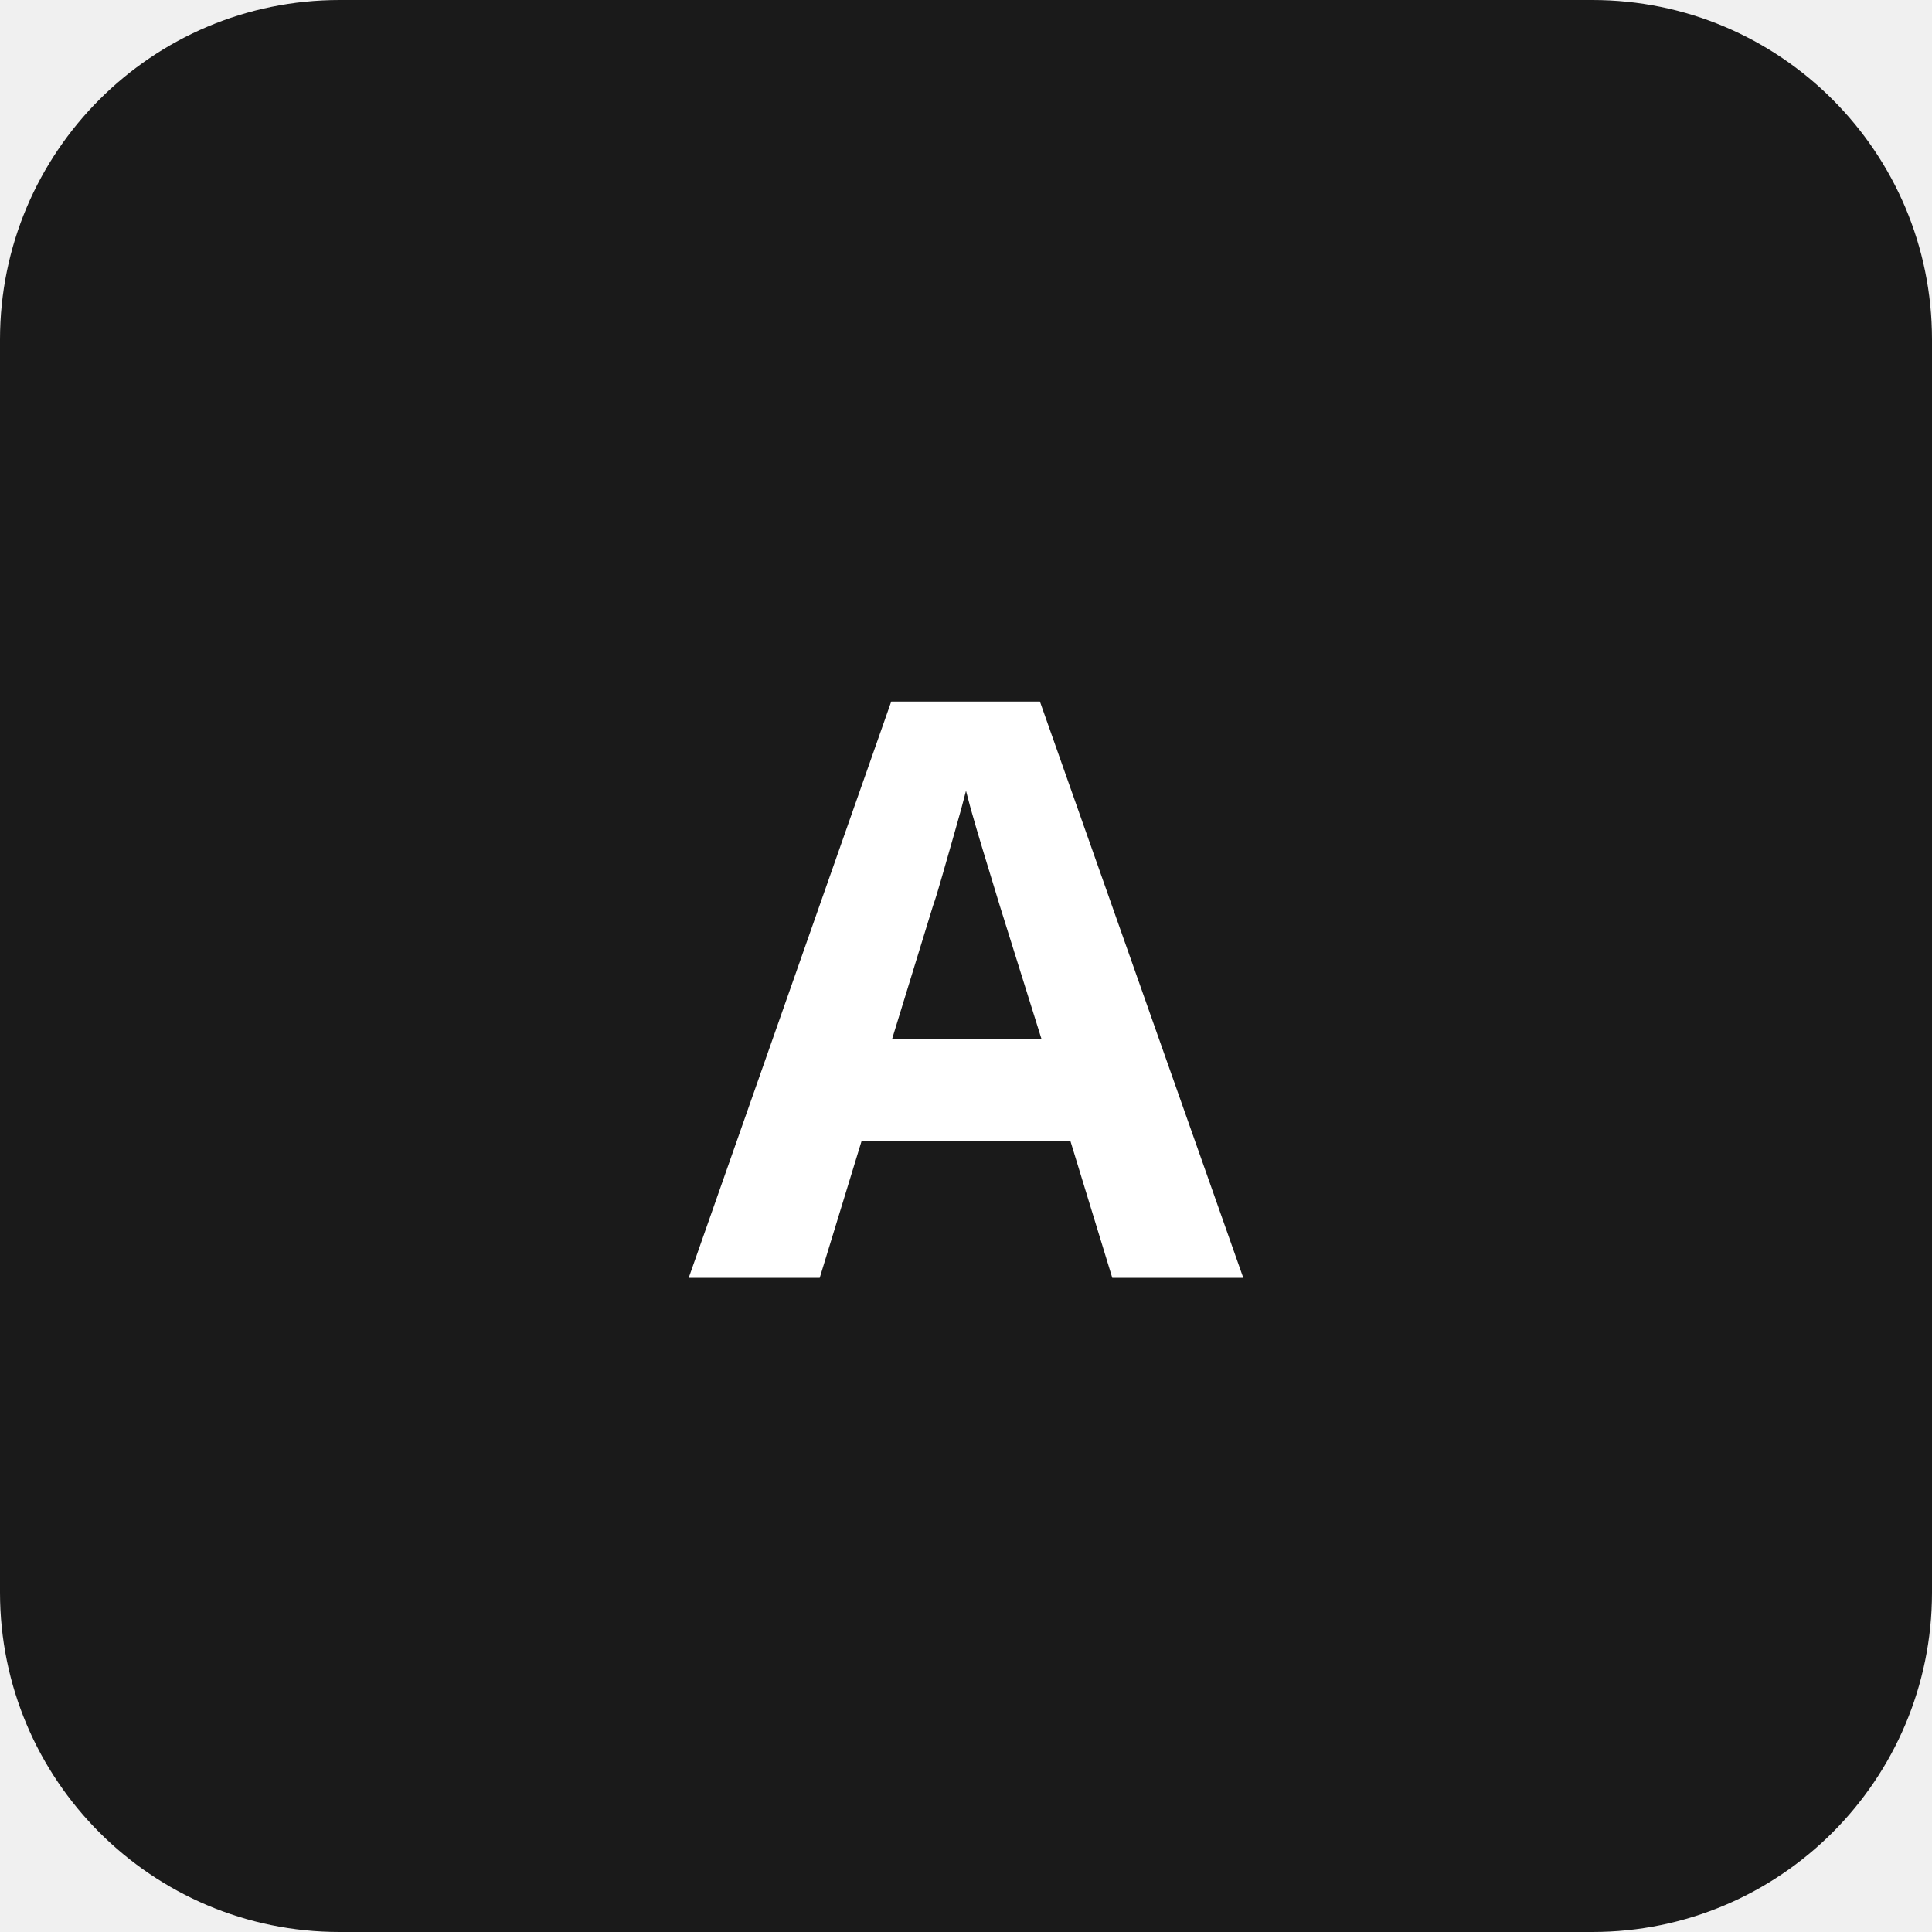
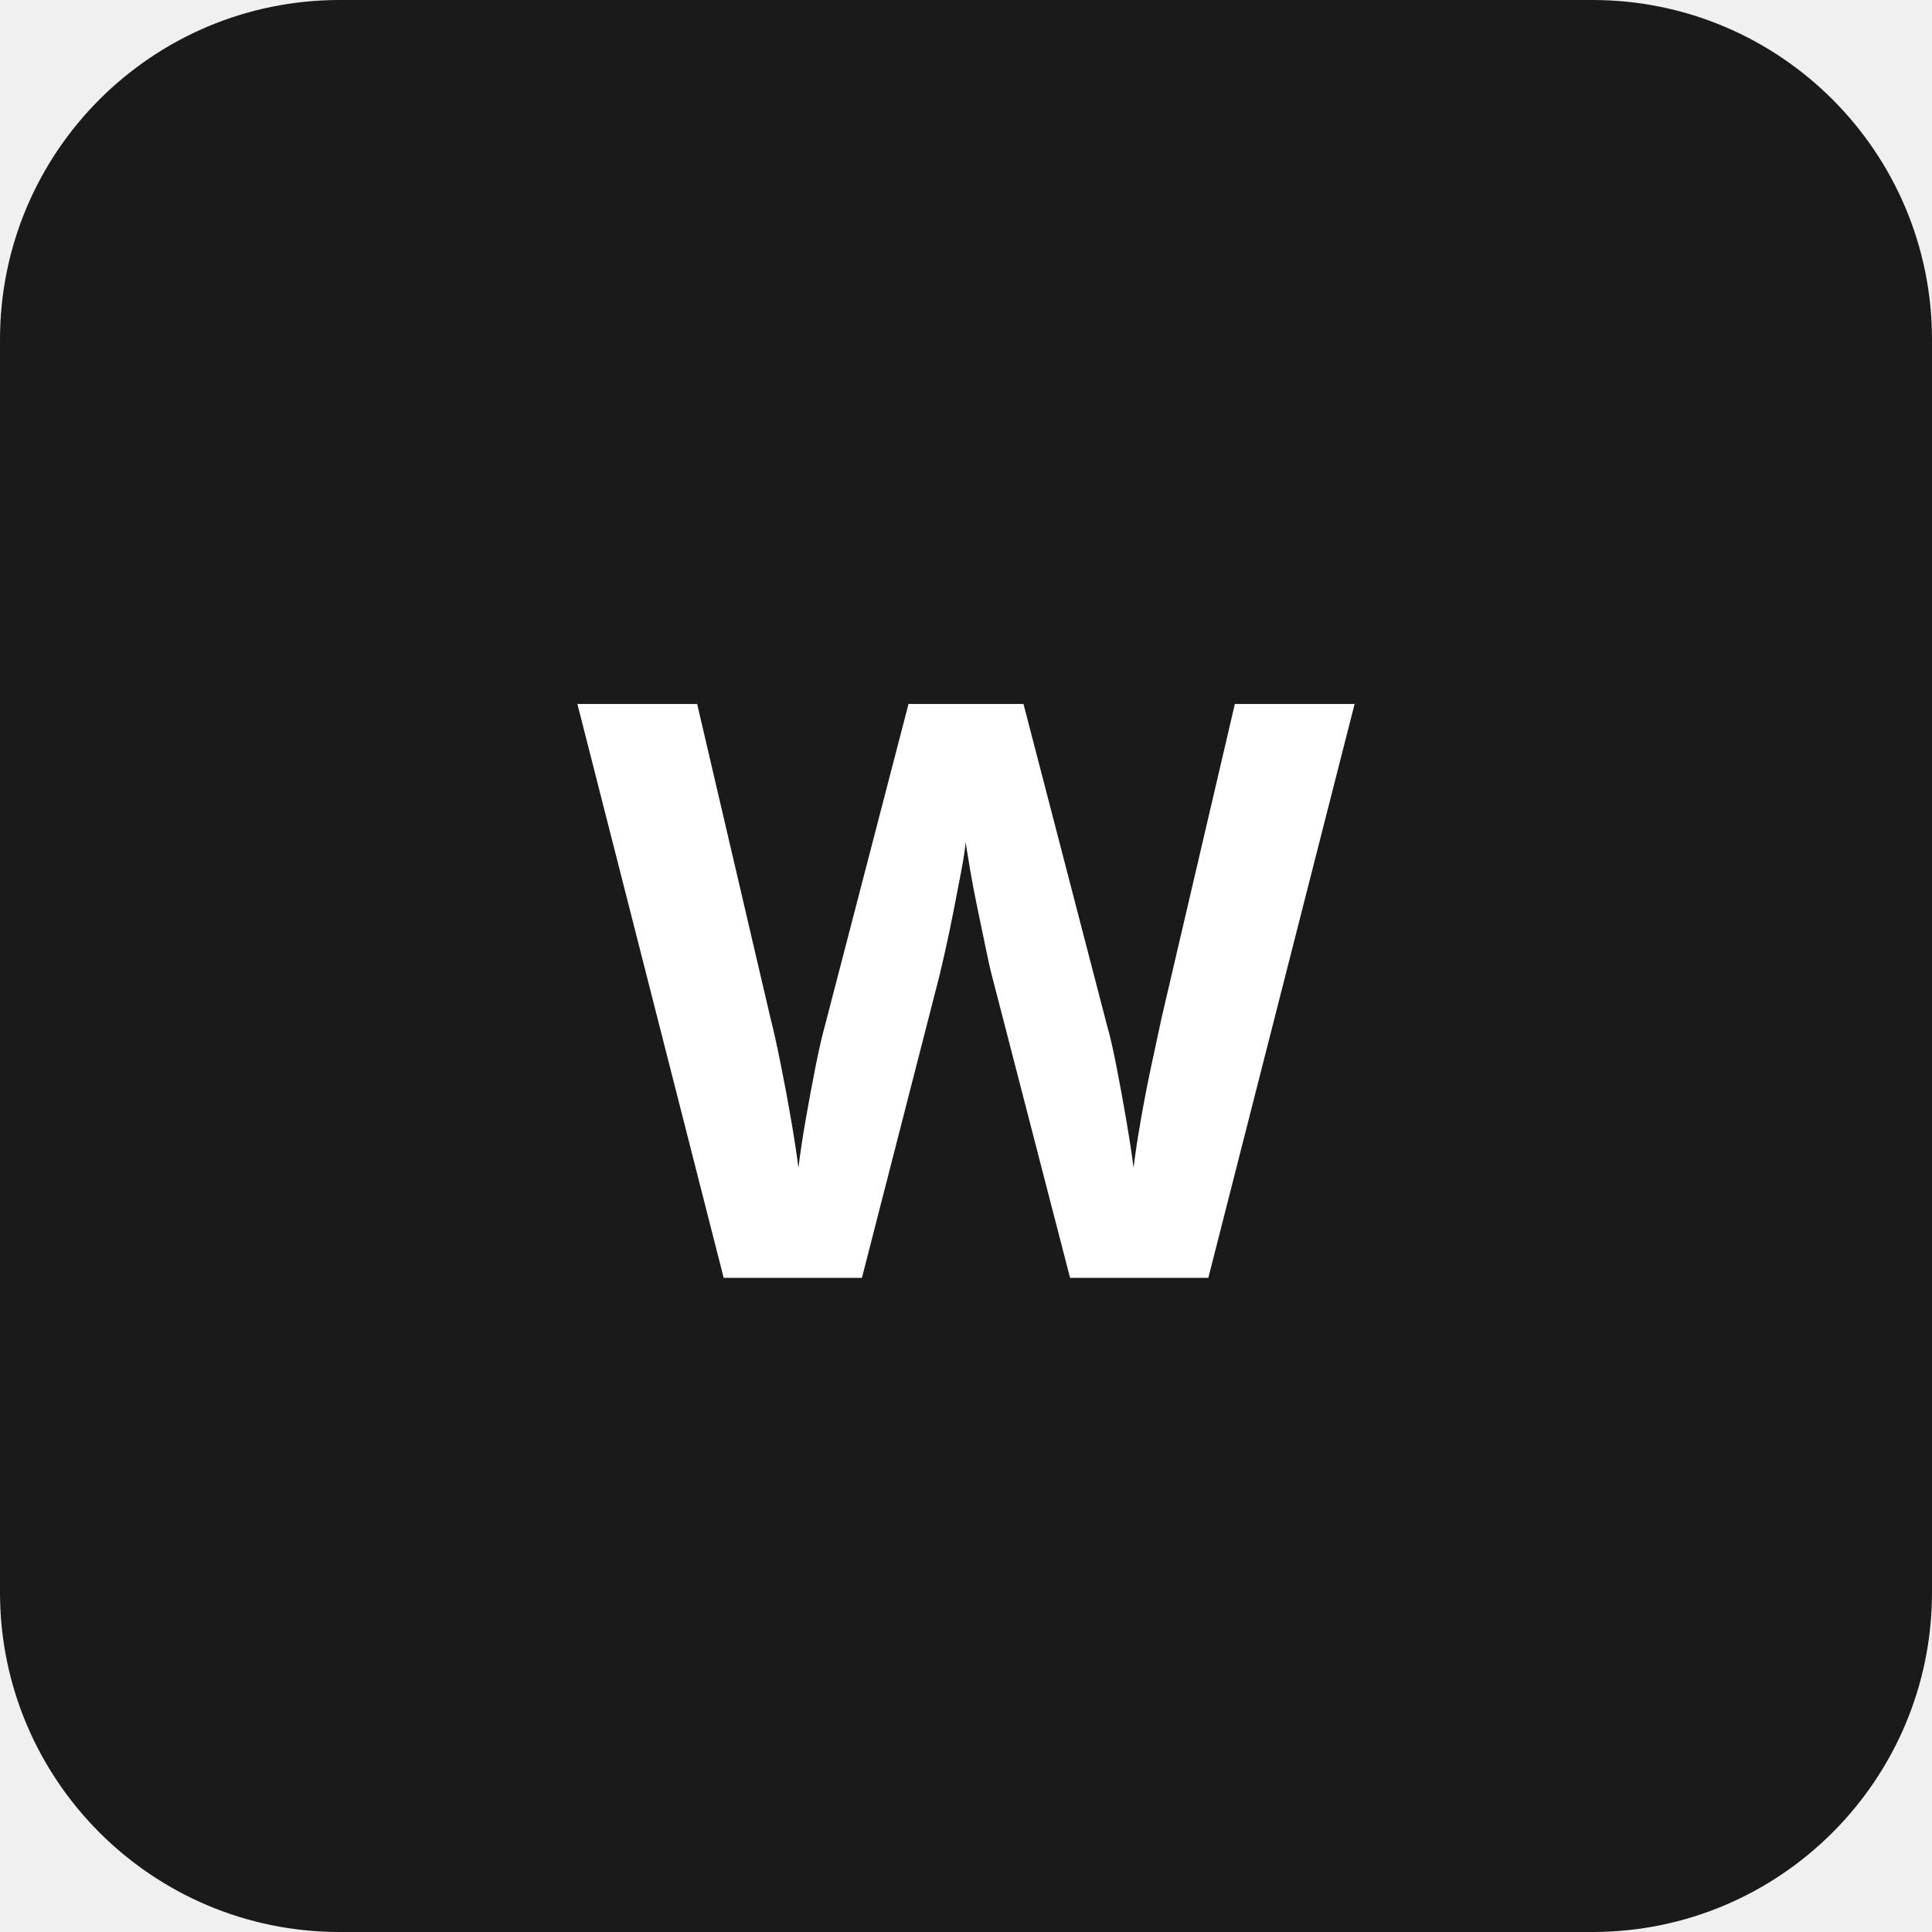
<svg xmlns="http://www.w3.org/2000/svg" width="512" height="512" viewBox="0 0 512 512">
  <rect width="512" height="512" fill="#1a1a1a" rx="90" />
-   <text x="256" y="256" fill="white" font-family="system-ui, sans-serif" font-weight="800" font-size="213" text-anchor="middle" dominant-baseline="central">A</text>
+   <text x="256" y="256" fill="white" font-family="system-ui, sans-serif" font-weight="800" font-size="213" text-anchor="middle" dominant-baseline="central">W</text>
</svg>
